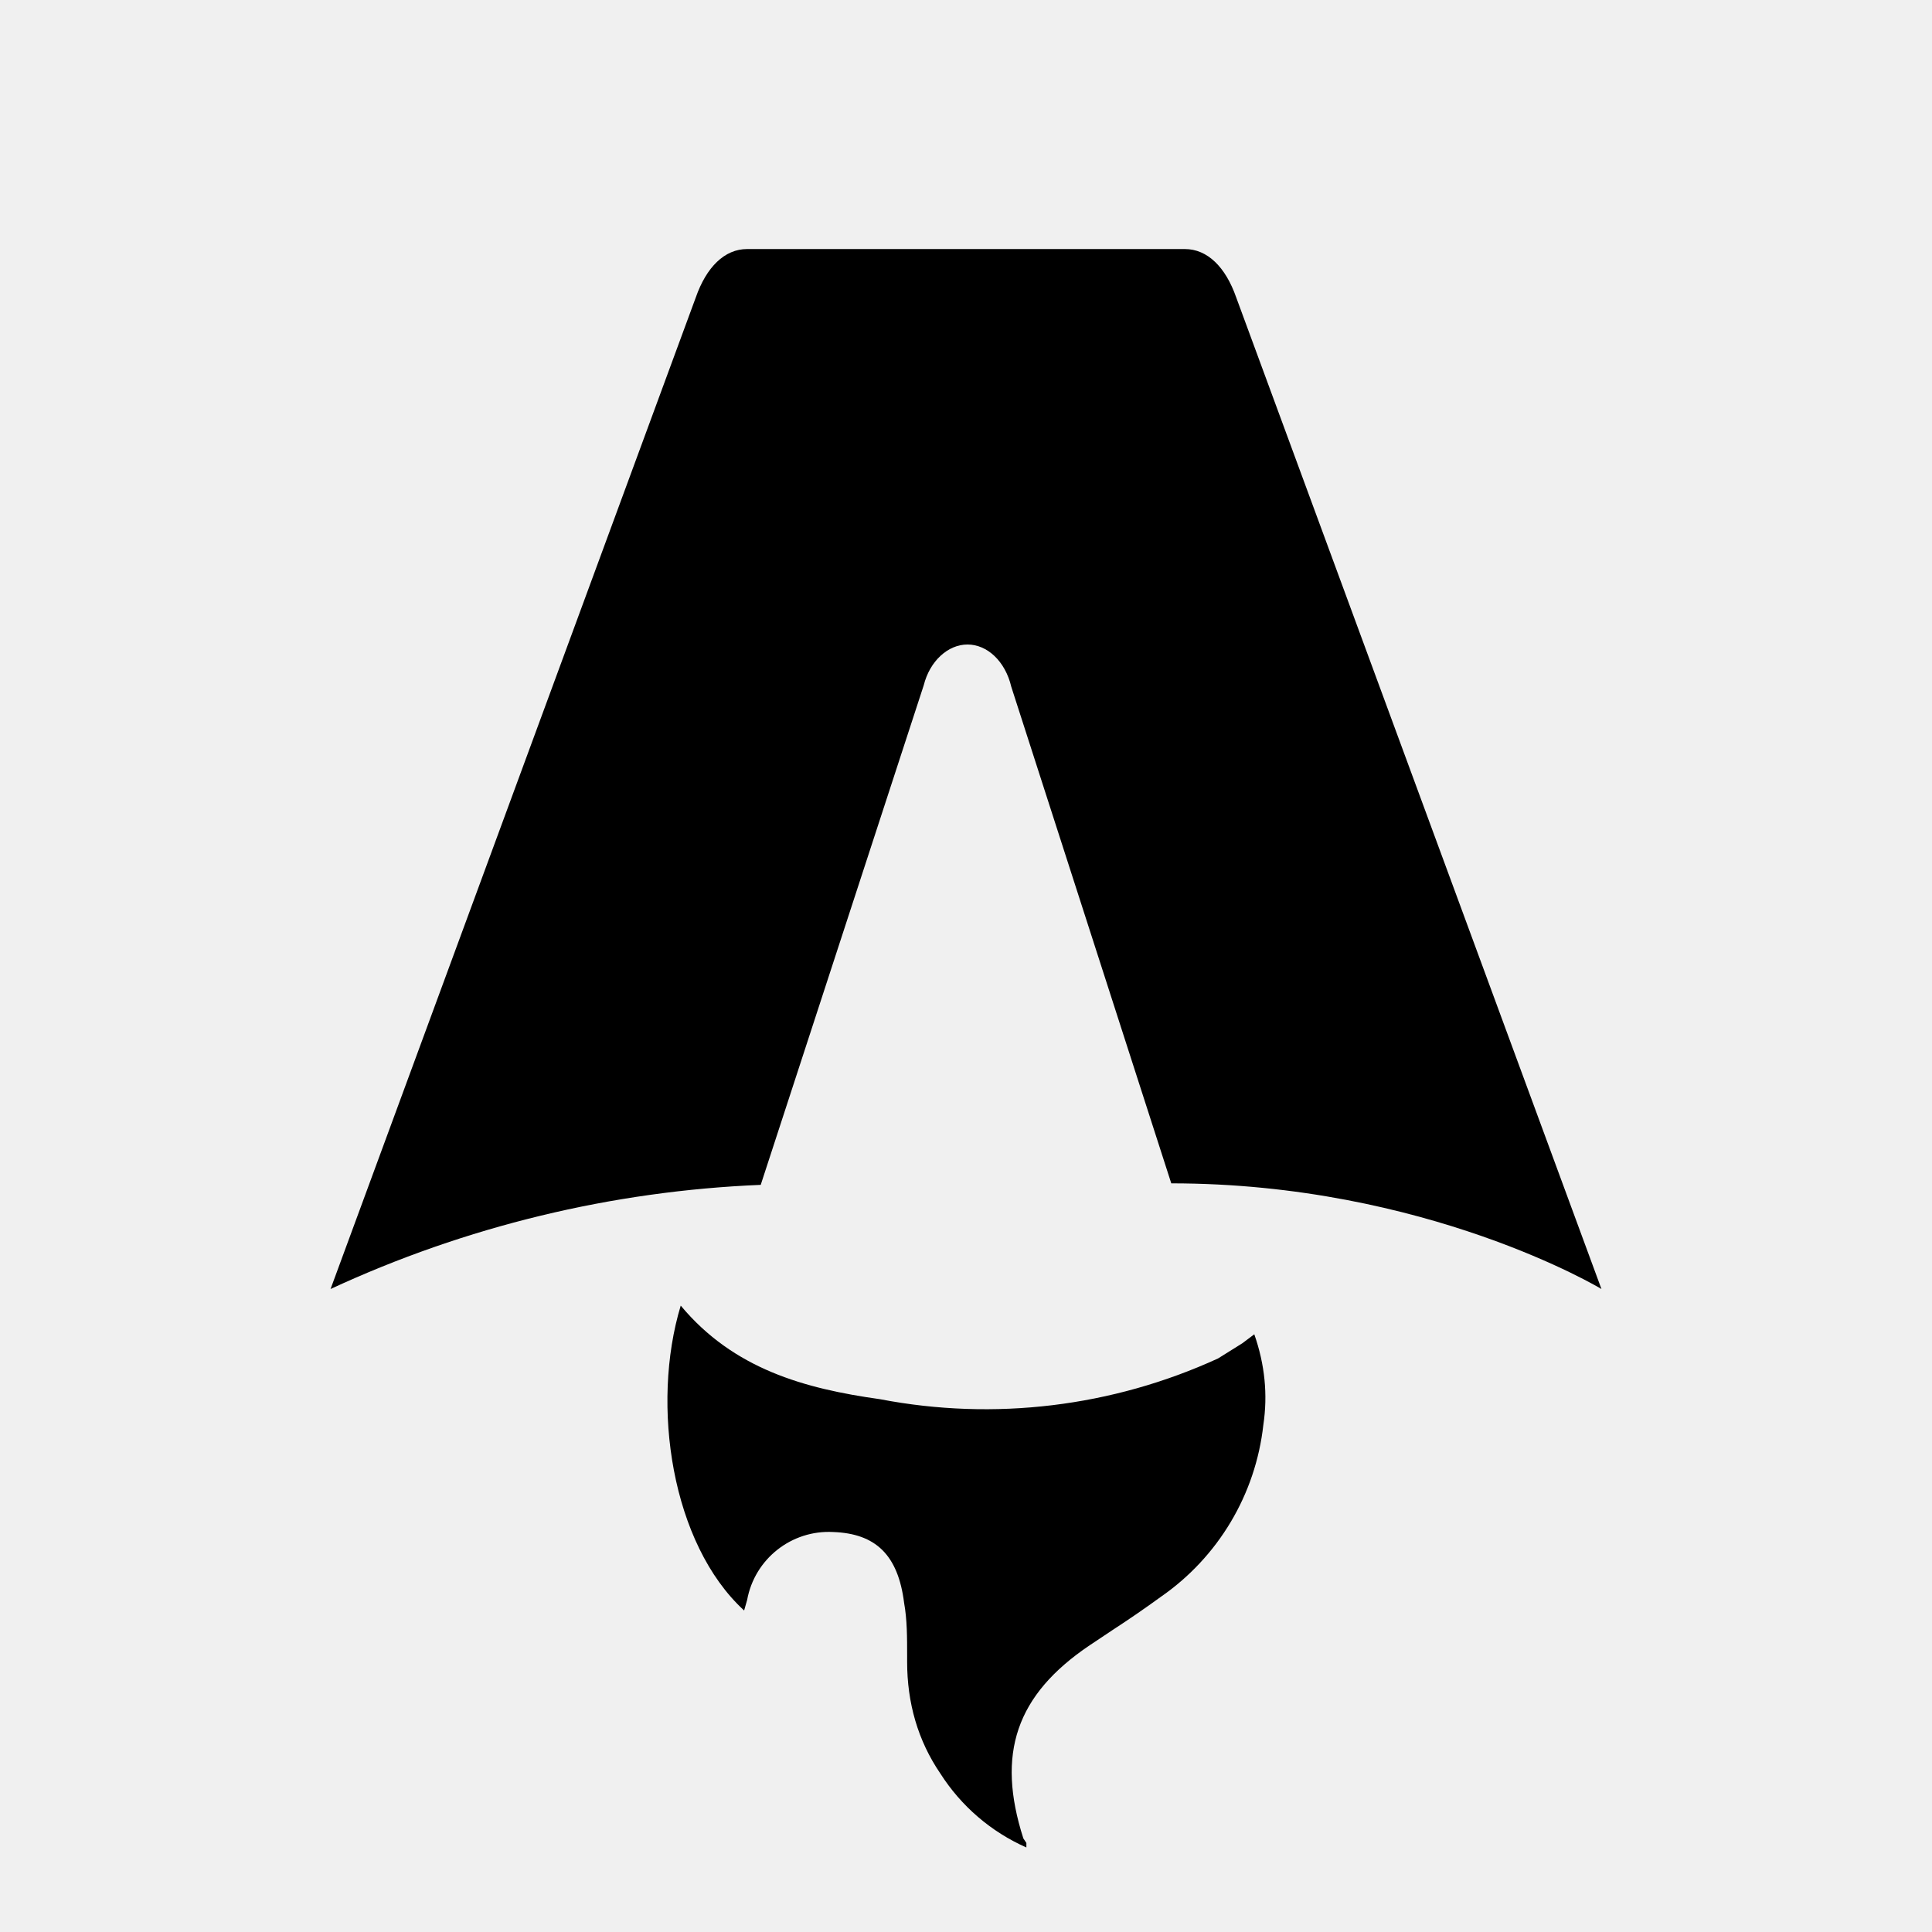
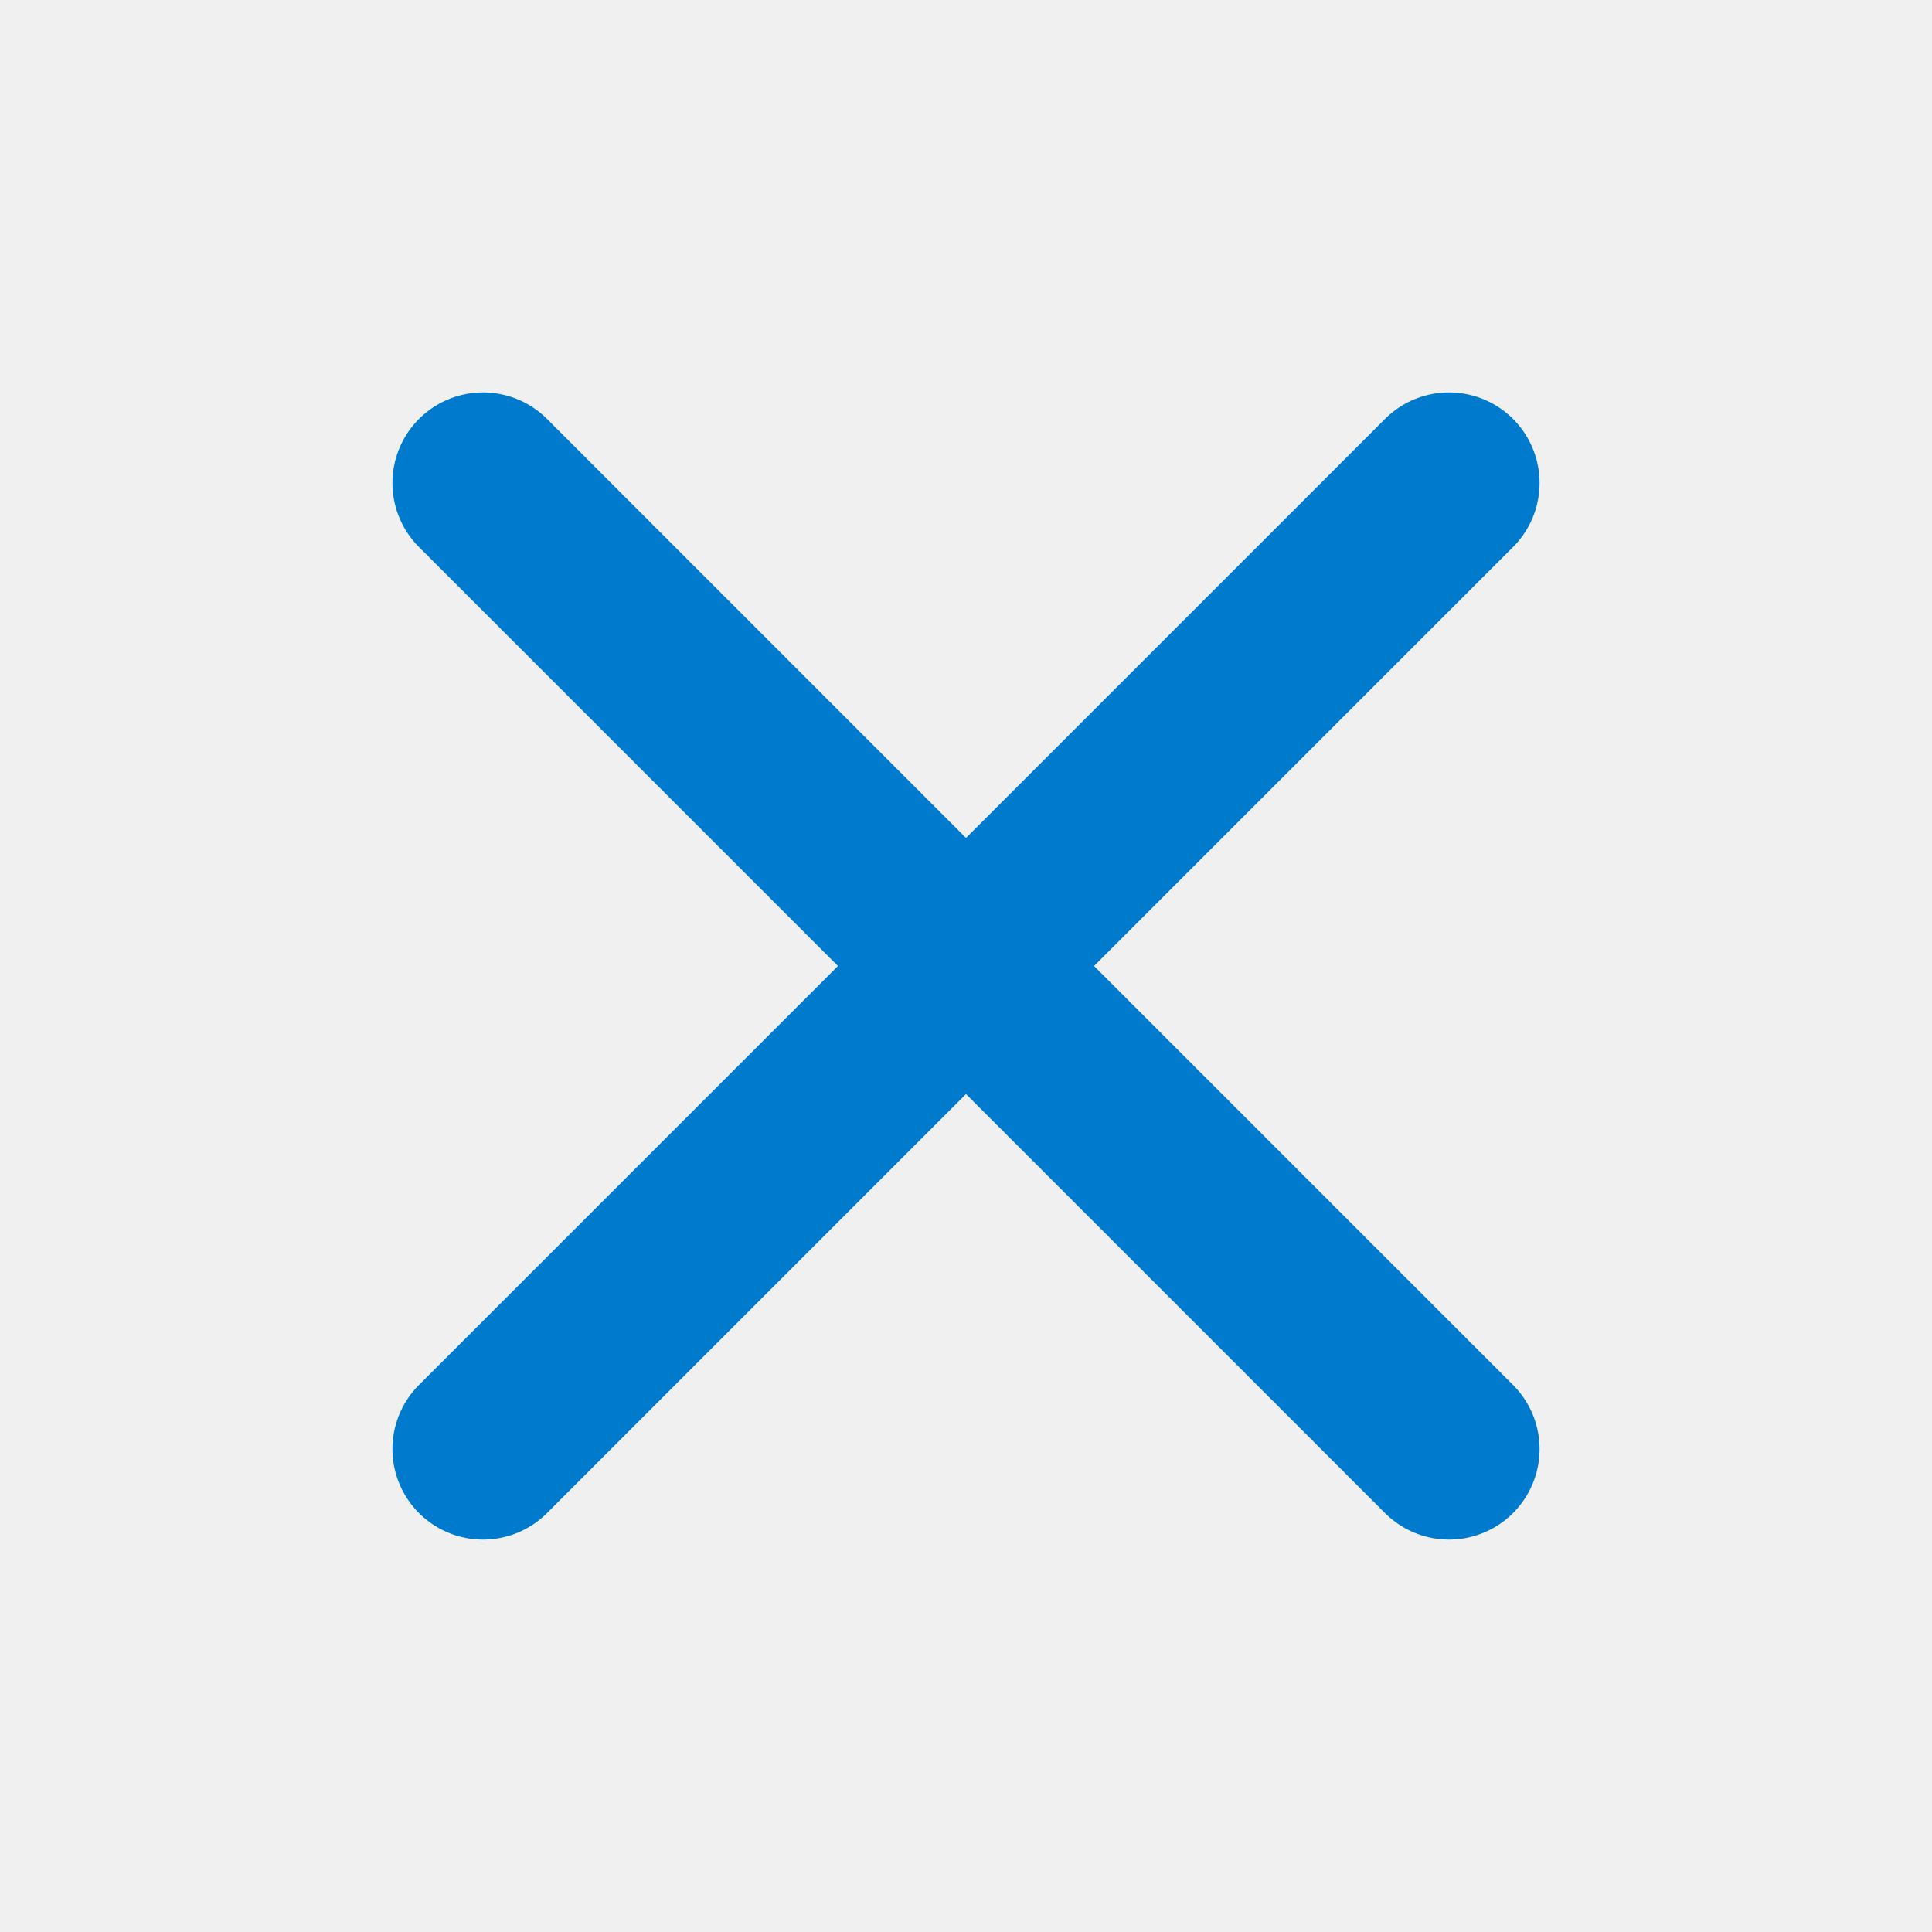
- <svg xmlns="http://www.w3.org/2000/svg" fill="none" viewBox="0 0 128 128">
-   <path d="M50.4 78.5a75.1 75.1 0 0 0-28.5 6.9l24.2-65.7c.7-2 1.9-3.2 3.4-3.2h29c1.5 0 2.7 1.2 3.4 3.2l24.2 65.7s-11.6-7-28.5-7L67 45.5c-.4-1.7-1.6-2.8-2.9-2.8-1.3 0-2.5 1.1-2.9 2.7L50.4 78.5Zm-1.1 28.2Zm-4.2-20.2c-2 6.6-.6 15.8 4.2 20.2a17.5 17.5 0 0 1 .2-.7 5.5 5.5 0 0 1 5.7-4.5c2.8.1 4.3 1.5 4.7 4.7.2 1.1.2 2.3.2 3.5v.4c0 2.7.7 5.2 2.2 7.4a13 13 0 0 0 5.7 4.9v-.3l-.2-.3c-1.8-5.6-.5-9.5 4.4-12.8l1.5-1a73 73 0 0 0 3.2-2.2 16 16 0 0 0 6.8-11.4c.3-2 .1-4-.6-6l-.8.6-1.6 1a37 37 0 0 1-22.4 2.7c-5-.7-9.7-2-13.2-6.2Z" />
-   <style>
-         path { fill: #000; }
-         @media (prefers-color-scheme: dark) {
-             path { fill: #FFF; }
-         }
-     </style>
+ <svg xmlns="http://www.w3.org/2000/svg" width="256" height="256" version="1.1" viewBox="0 0 67.733 67.733">
+   <g fill="none" stroke="#007acc" stroke-linecap="round" stroke-width="6.35">
+     <path d="m16.933 16.933 33.867 33.867" />
+     <path d="m16.933 50.8 33.867-33.867" />
+   </g>
</svg>
